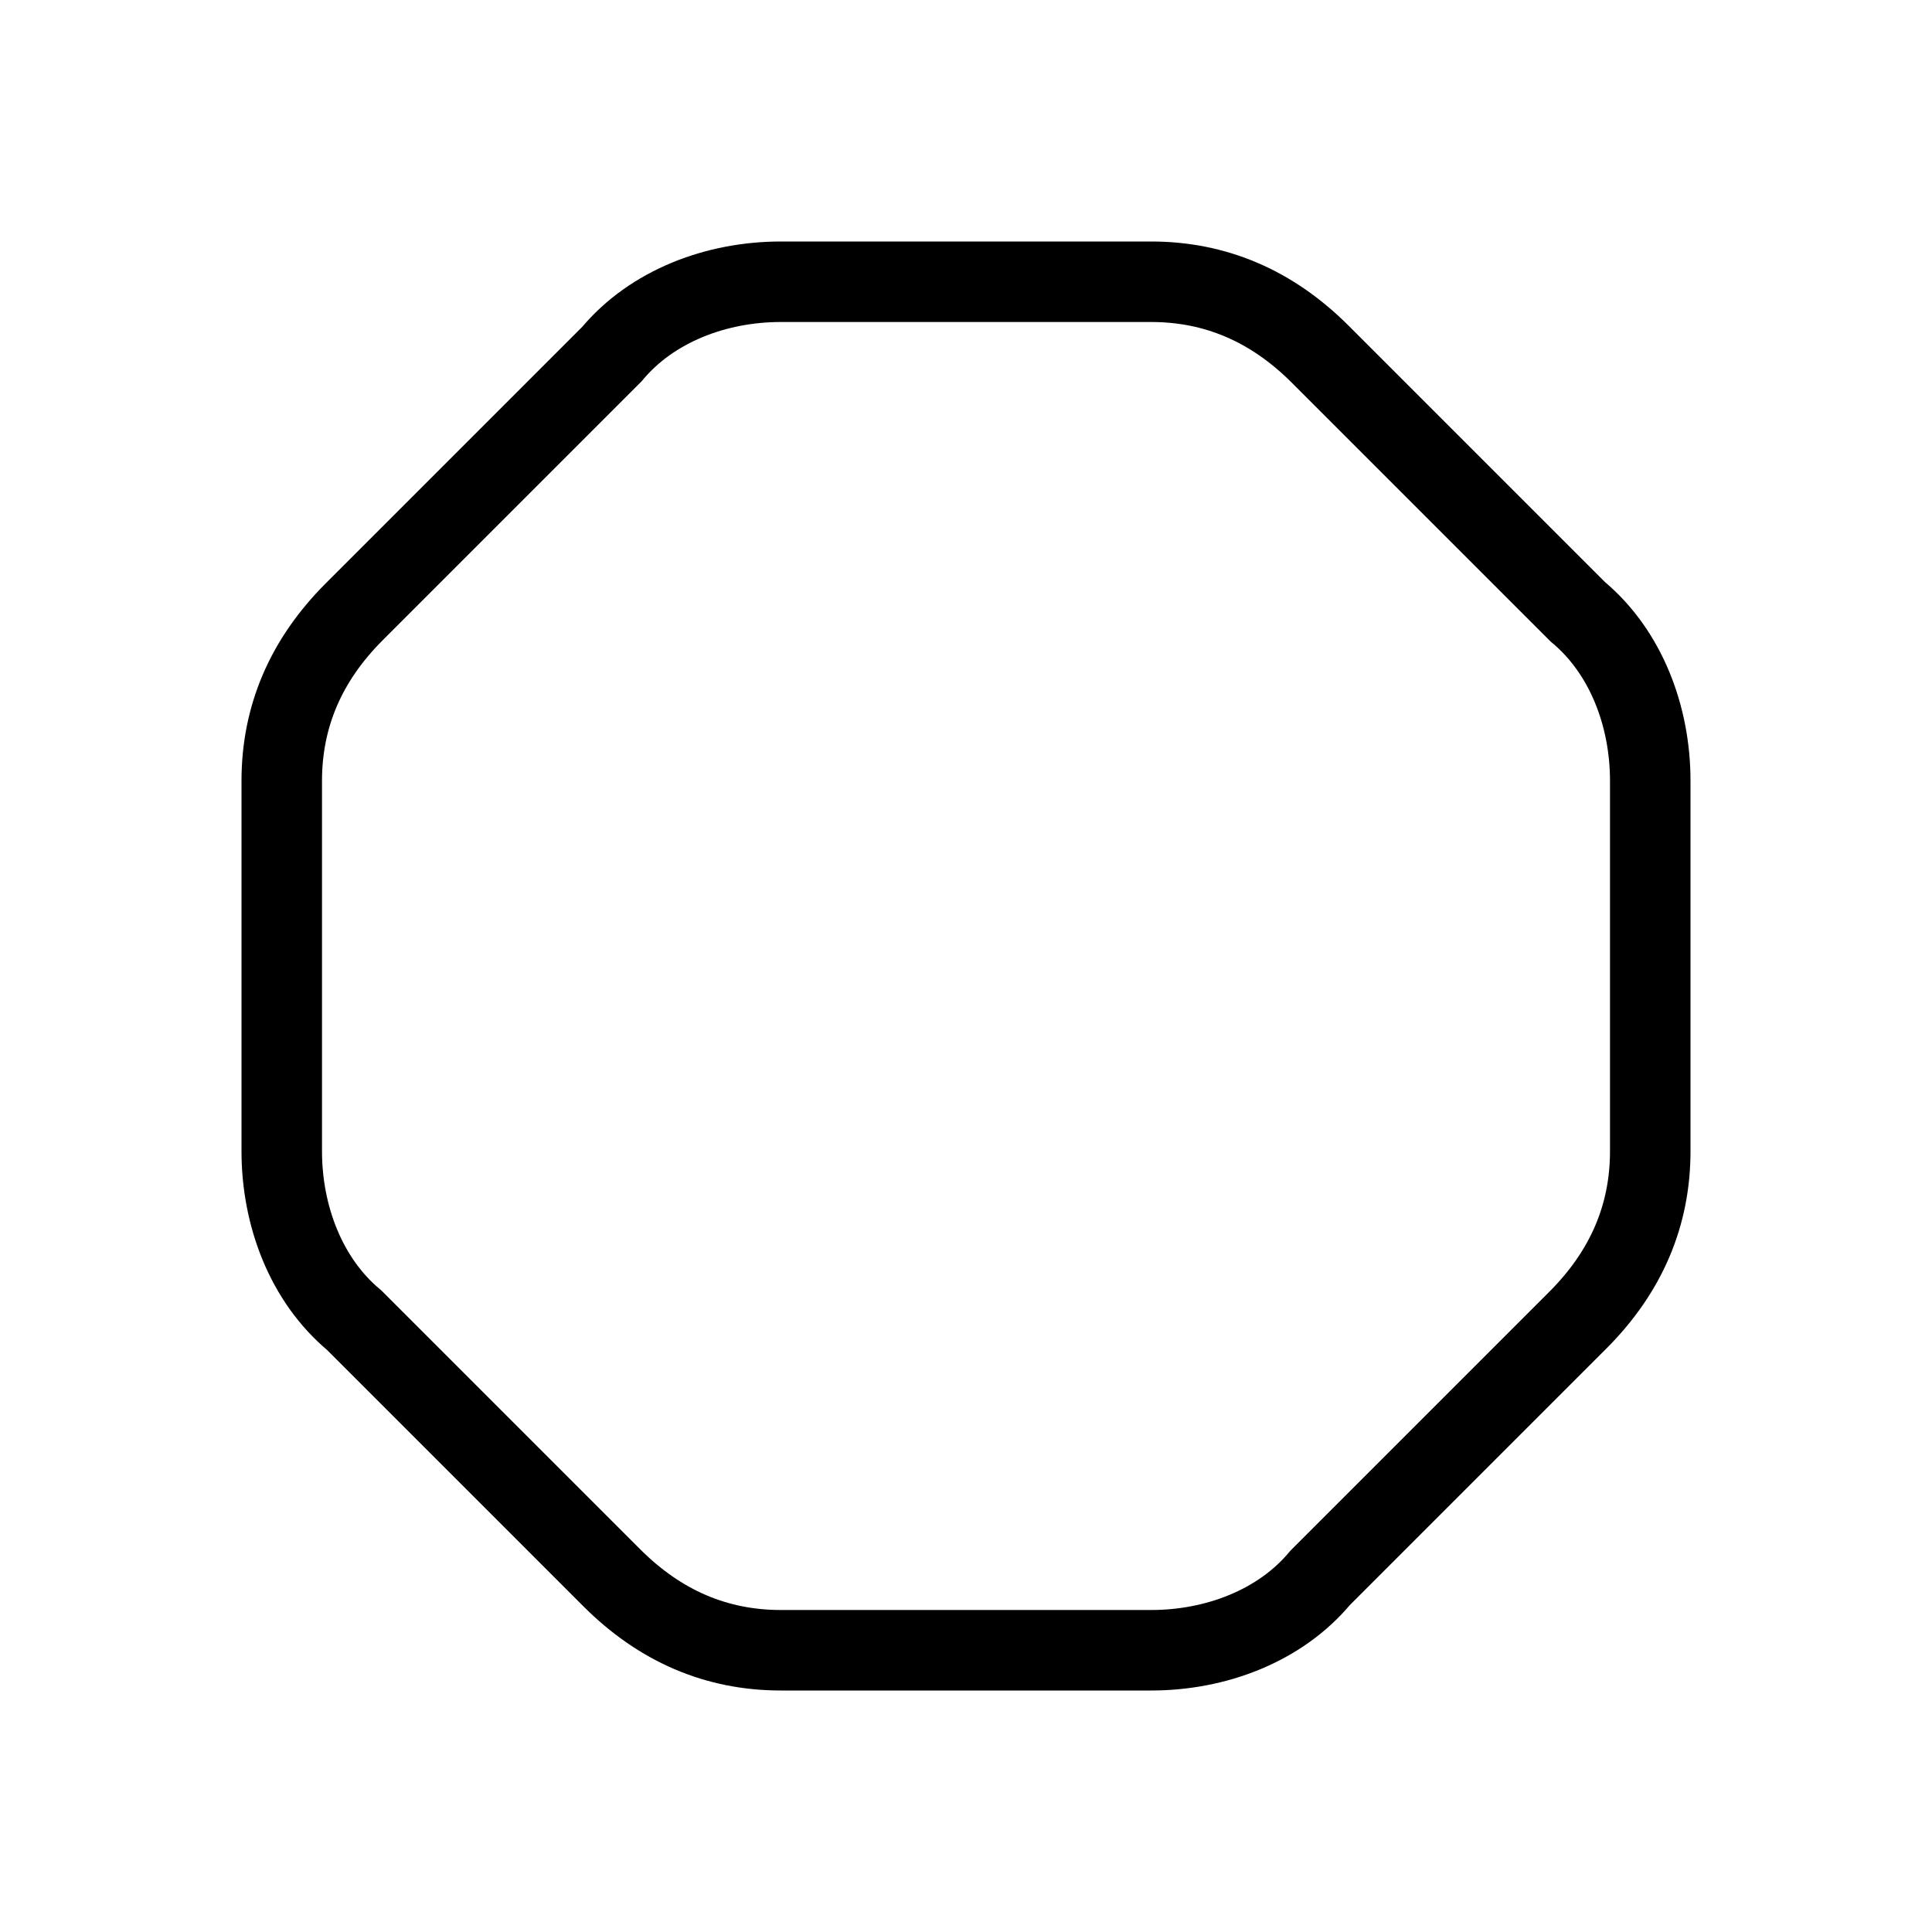
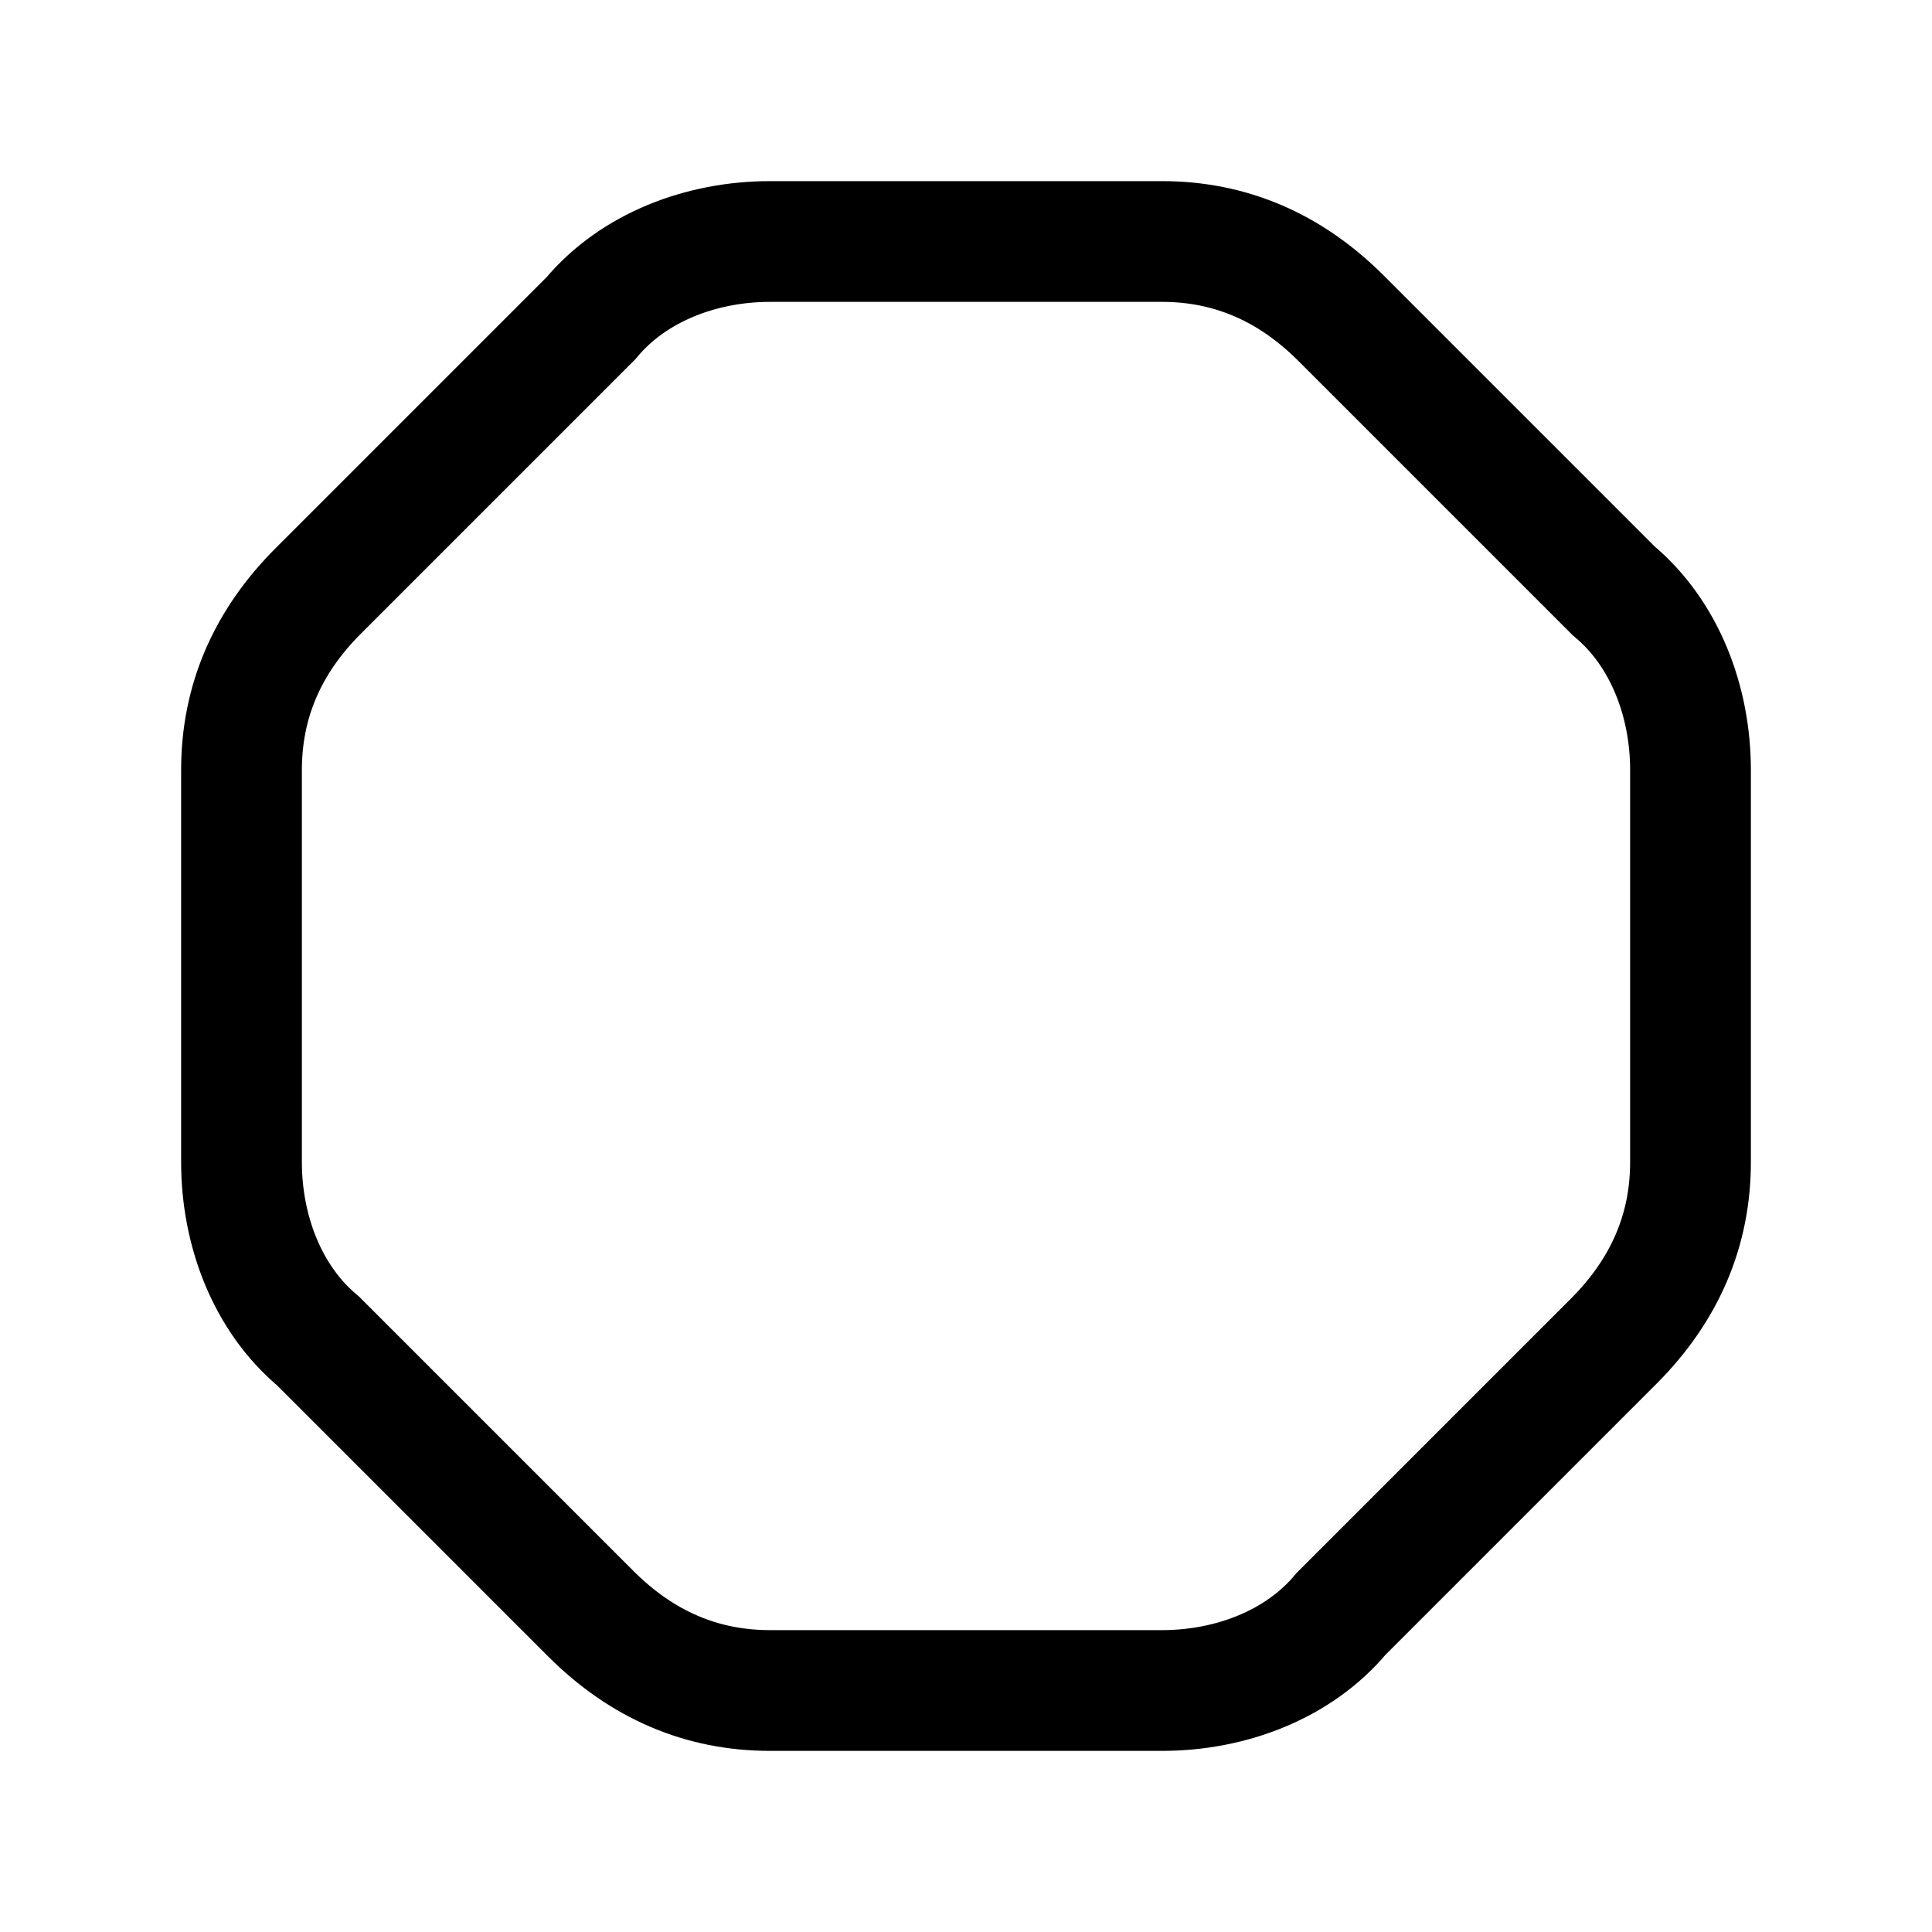
<svg xmlns="http://www.w3.org/2000/svg" version="1.1" x="0px" y="0px" viewBox="0 0 24 24" style="enable-background:new 0 0 24 24;" xml:space="preserve">
  <style type="text/css">
- 	.st0{fill:none;stroke:#000000;stroke-miterlimit:10;}
+ 	.st0{fill:none;stroke:#000000;stroke-width:1.5;stroke-miterlimit:10;}
</style>
-   <path class="st0" d="M14.3,3.5H9.7c-0.8,0-1.6,0.3-2.1,0.9L4.4,7.6C3.8,8.2,3.5,8.9,3.5,9.7v4.6c0,0.8,0.3,1.6,0.9,2.1l3.2,3.2  c0.6,0.6,1.3,0.9,2.1,0.9h4.6c0.8,0,1.6-0.3,2.1-0.9l3.2-3.2c0.6-0.6,0.9-1.3,0.9-2.1V9.7c0-0.8-0.3-1.6-0.9-2.1l-3.2-3.2  C15.8,3.8,15.1,3.5,14.3,3.5z" />
+   <path class="st0" d="M14.435,3H9.565C8.718,3,7.871,3.318,7.341,3.953L3.953,7.341C3.318,7.976,3,8.718,3,9.565v4.871  c0,0.847,0.318,1.694,0.953,2.224l3.388,3.388C7.976,20.682,8.718,21,9.565,21h4.871  c0.847,0,1.694-0.318,2.224-0.953l3.388-3.388C20.682,16.023,21,15.282,21,14.435V9.565  c0-0.847-0.318-1.694-0.953-2.224l-3.388-3.388C16.023,3.318,15.282,3,14.435,3z" />
</svg>
